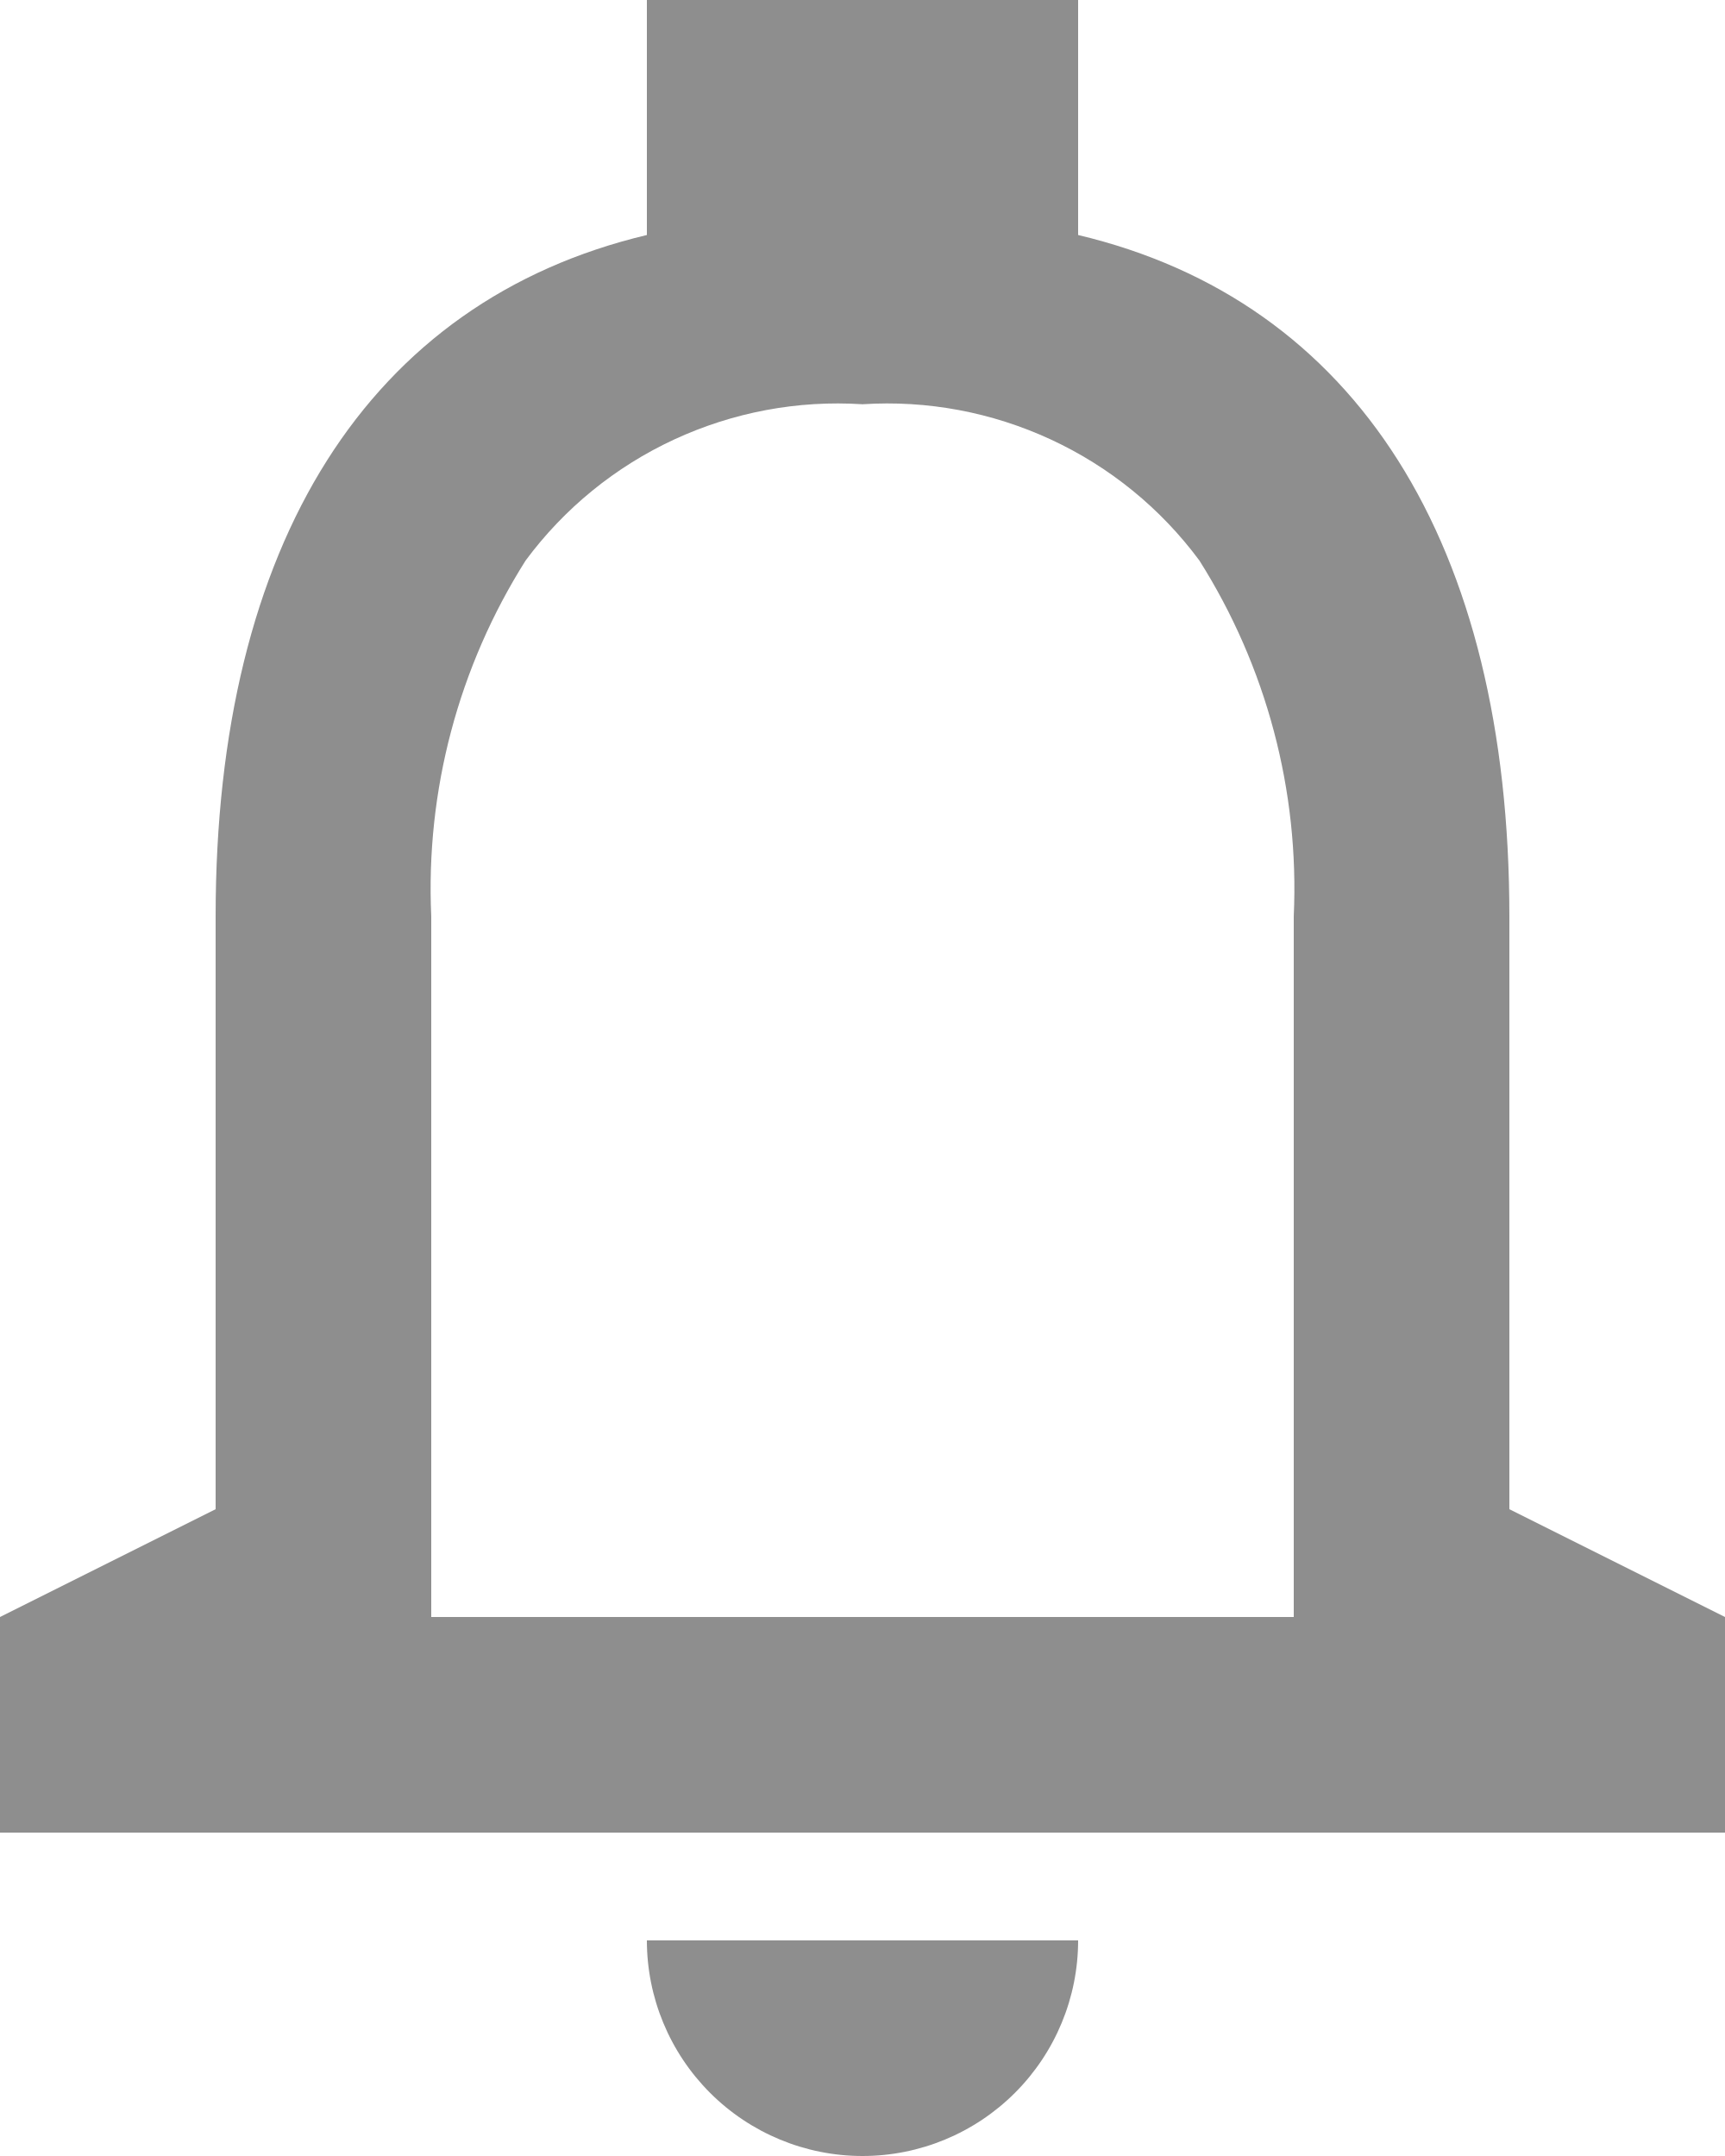
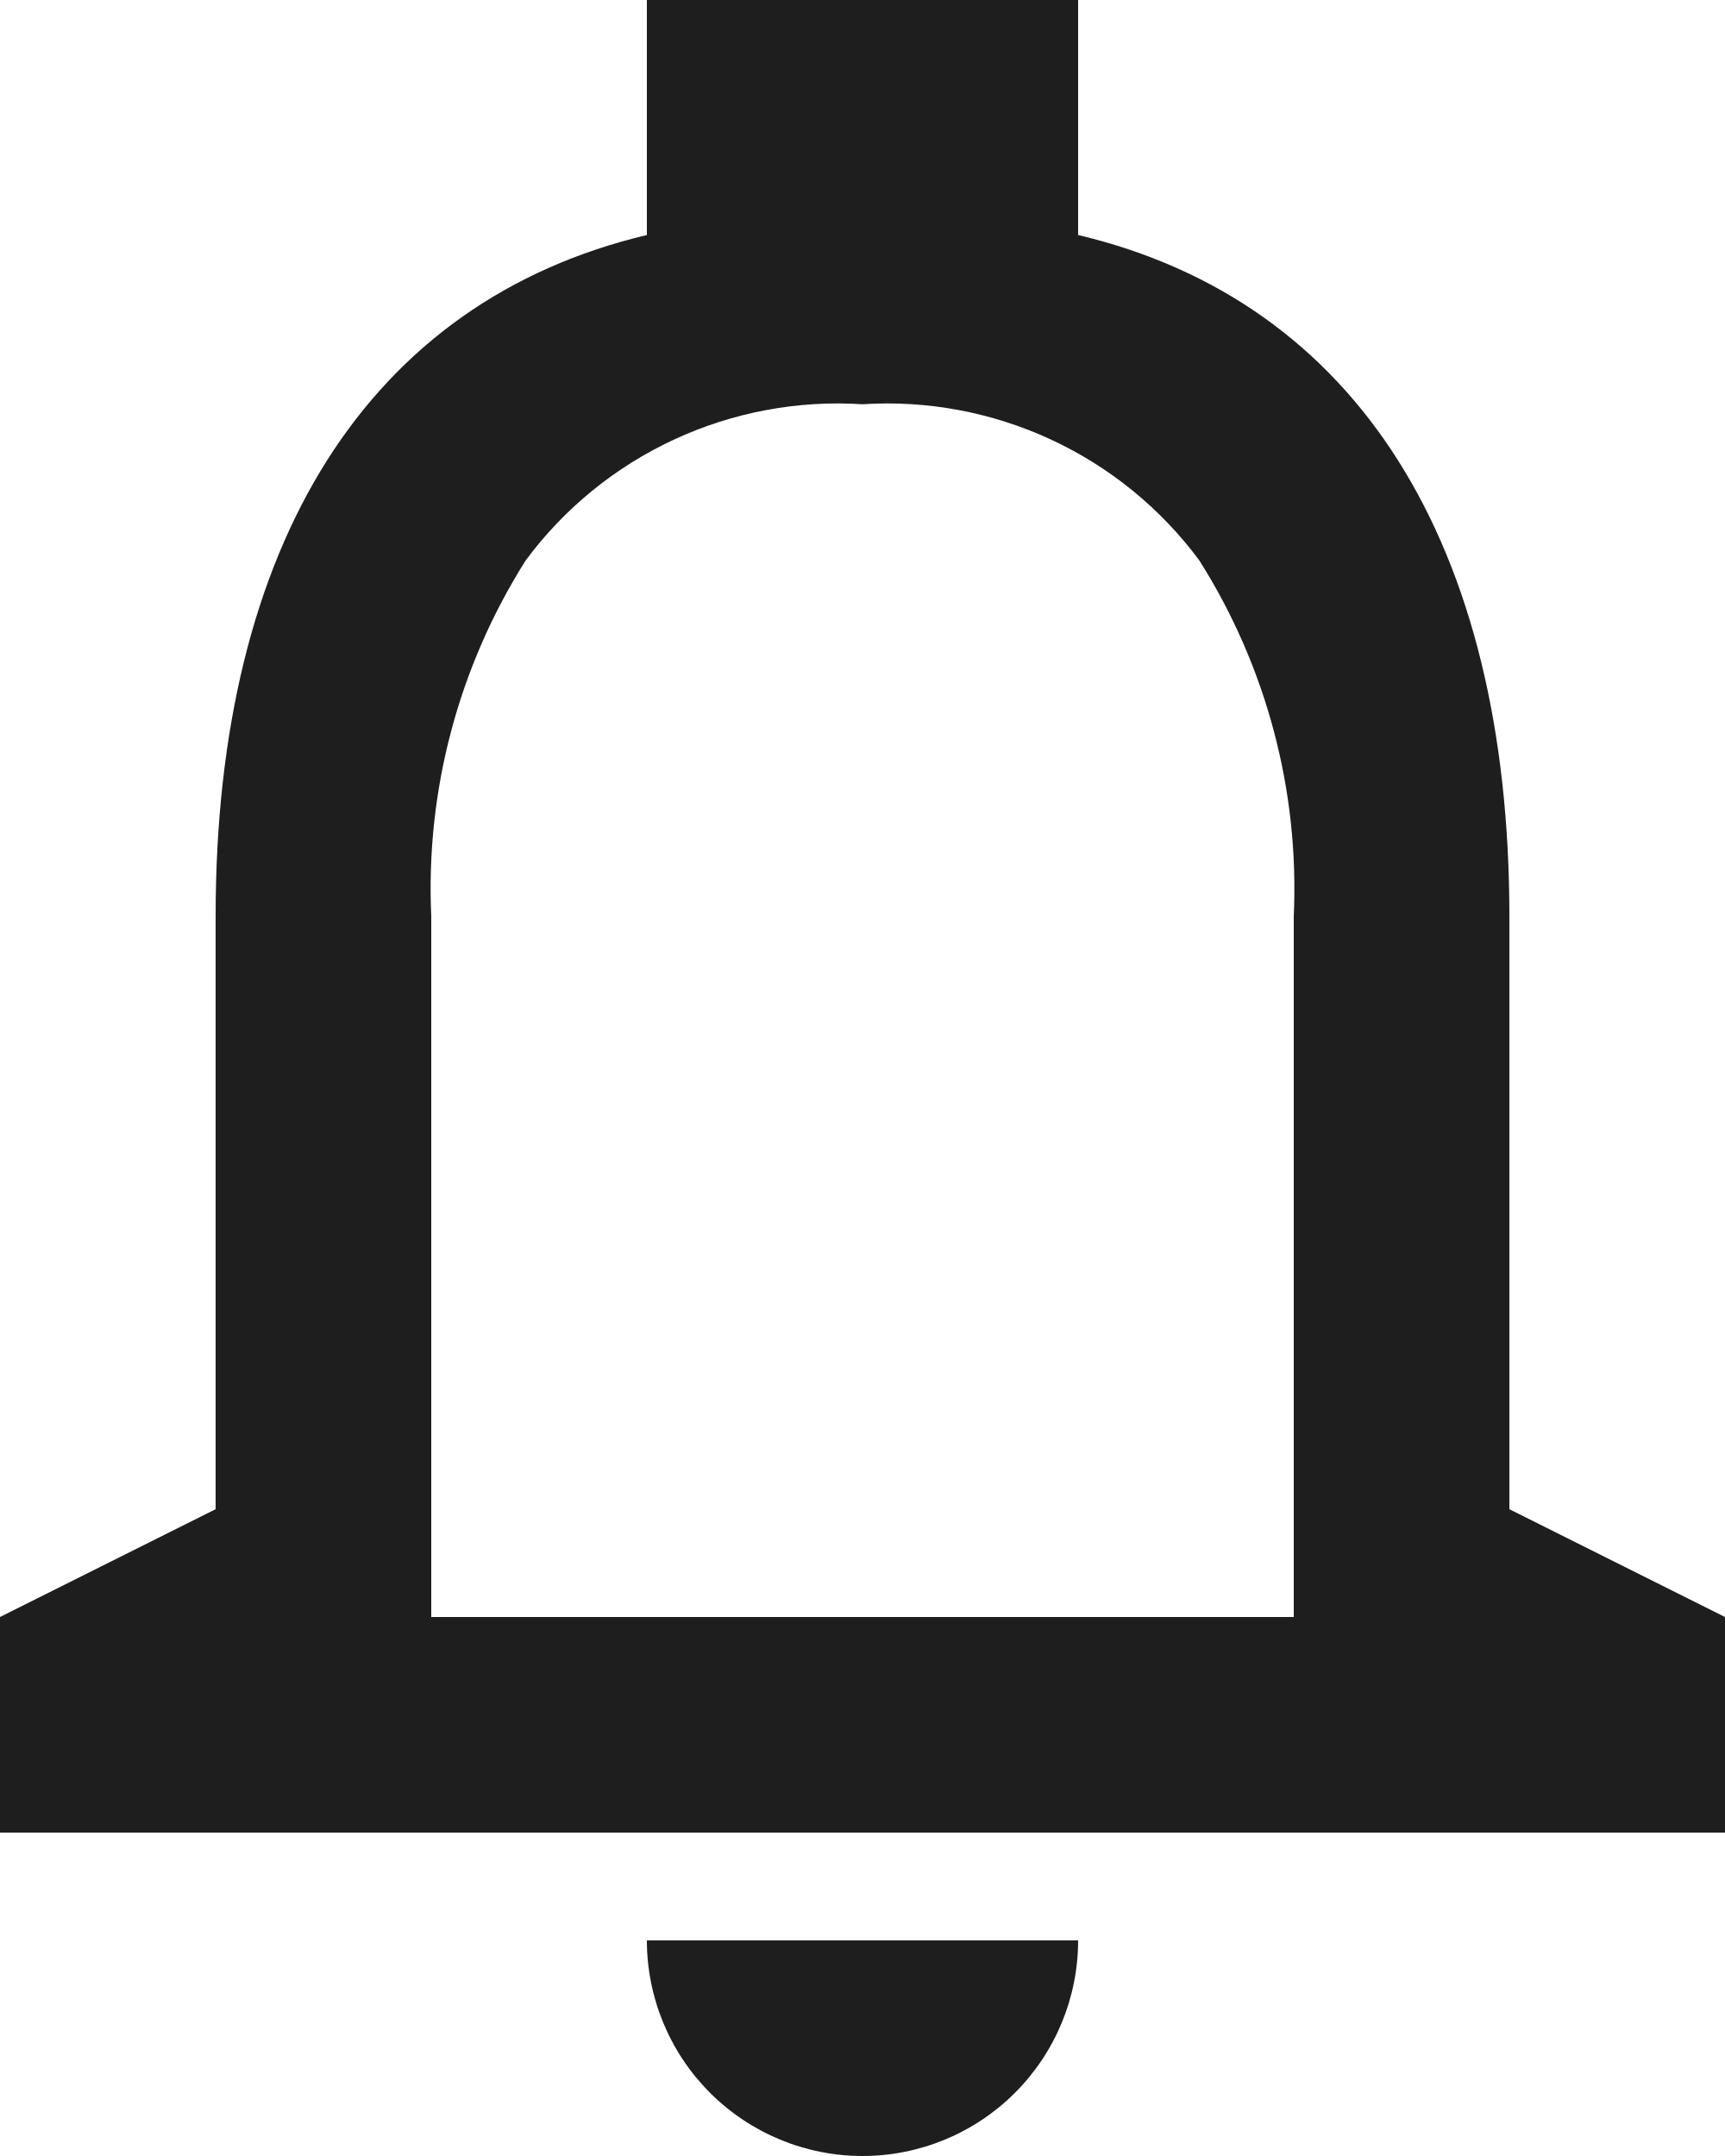
<svg xmlns="http://www.w3.org/2000/svg" width="16" height="20" viewBox="0 0 16 20" fill="none">
-   <path d="M8 20C7.47 20 6.961 19.789 6.586 19.414C6.211 19.039 6 18.53 6 18H10C10 18.53 9.789 19.039 9.414 19.414C9.039 19.789 8.53 20 8 20ZM16 17H0V15L2 14V8.5C2 5.038 3.421 2.793 6 2.18V0H10V2.18C12.579 2.792 14 5.036 14 8.5V14L16 15V17ZM8 3.75C7.399 3.711 6.799 3.824 6.253 4.077C5.707 4.33 5.233 4.716 4.875 5.2C4.253 6.185 3.947 7.336 4 8.5V15H12V8.5C12.053 7.336 11.747 6.185 11.125 5.2C10.767 4.716 10.293 4.33 9.747 4.077C9.201 3.824 8.601 3.711 8 3.75Z" fill="#1E1E1E" fill-opacity="0.5" />
+   <path d="M8 20C7.47 20 6.961 19.789 6.586 19.414C6.211 19.039 6 18.53 6 18H10C10 18.53 9.789 19.039 9.414 19.414C9.039 19.789 8.53 20 8 20ZM16 17H0V15L2 14V8.5C2 5.038 3.421 2.793 6 2.18V0H10V2.18C12.579 2.792 14 5.036 14 8.5V14L16 15V17ZM8 3.75C7.399 3.711 6.799 3.824 6.253 4.077C5.707 4.33 5.233 4.716 4.875 5.2C4.253 6.185 3.947 7.336 4 8.5V15H12V8.5C12.053 7.336 11.747 6.185 11.125 5.2C10.767 4.716 10.293 4.33 9.747 4.077C9.201 3.824 8.601 3.711 8 3.75Z" fill="#1E1E1E" fillOpacity="0.5" />
</svg>
